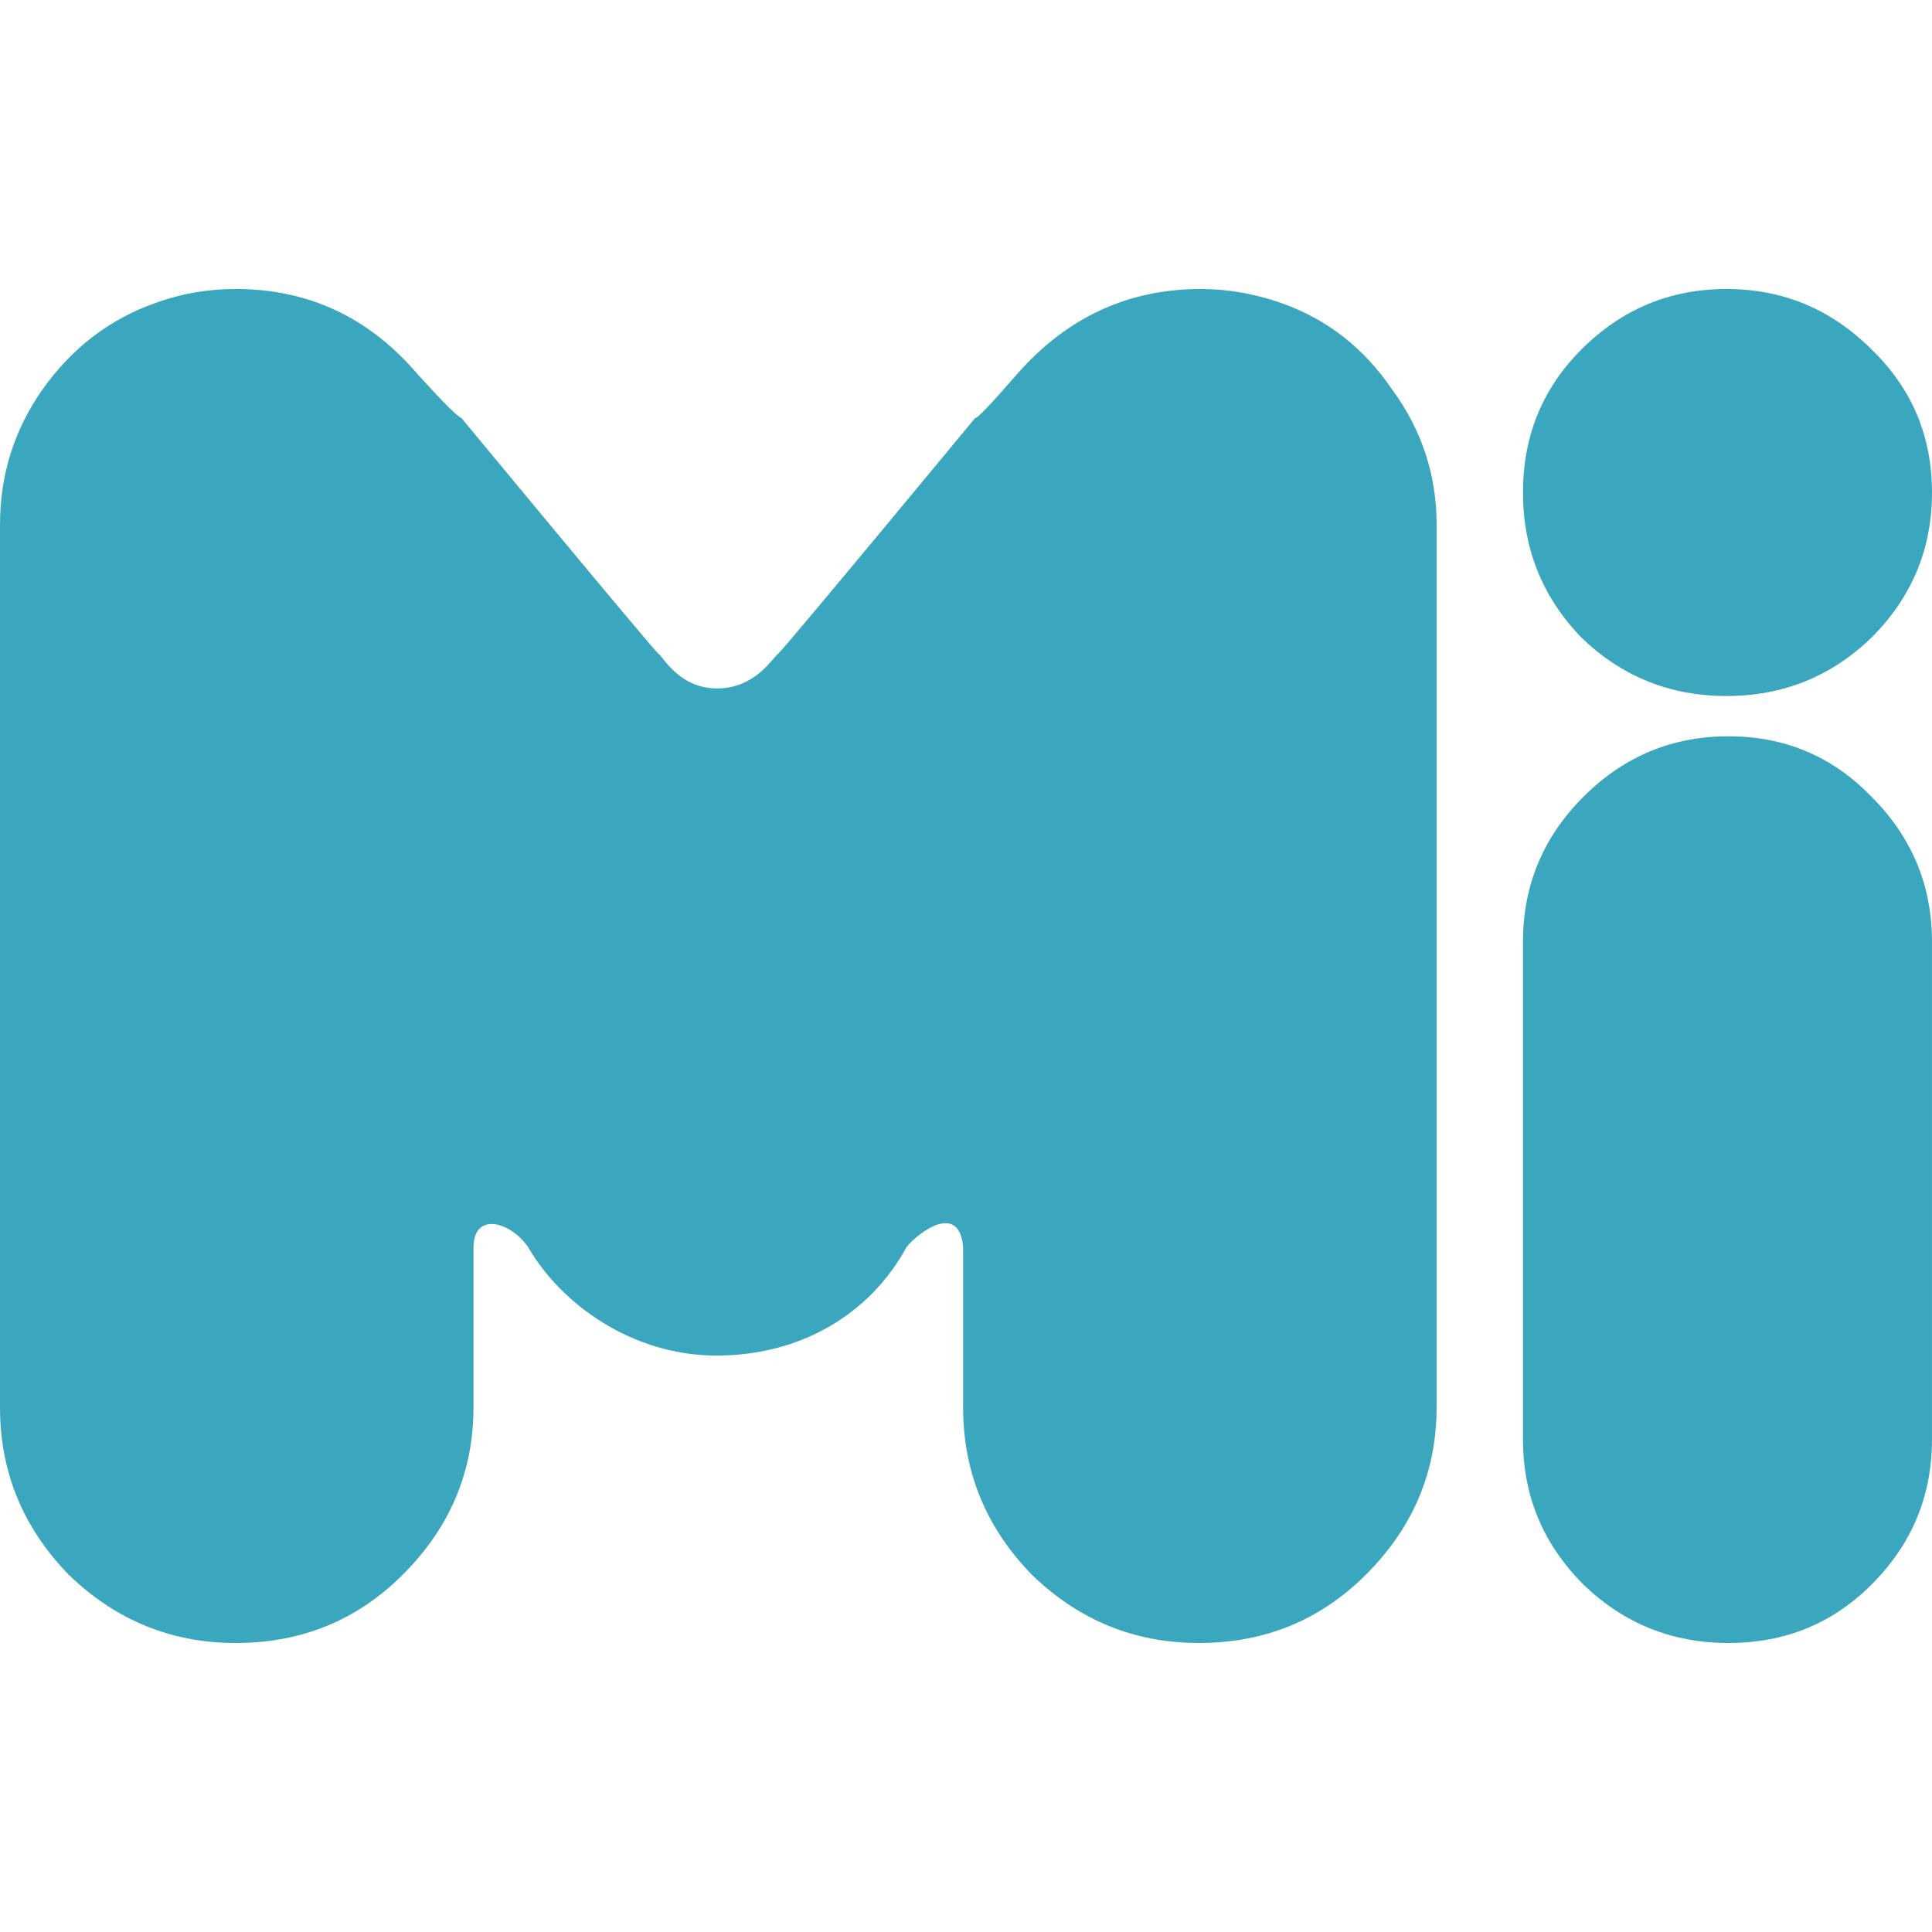
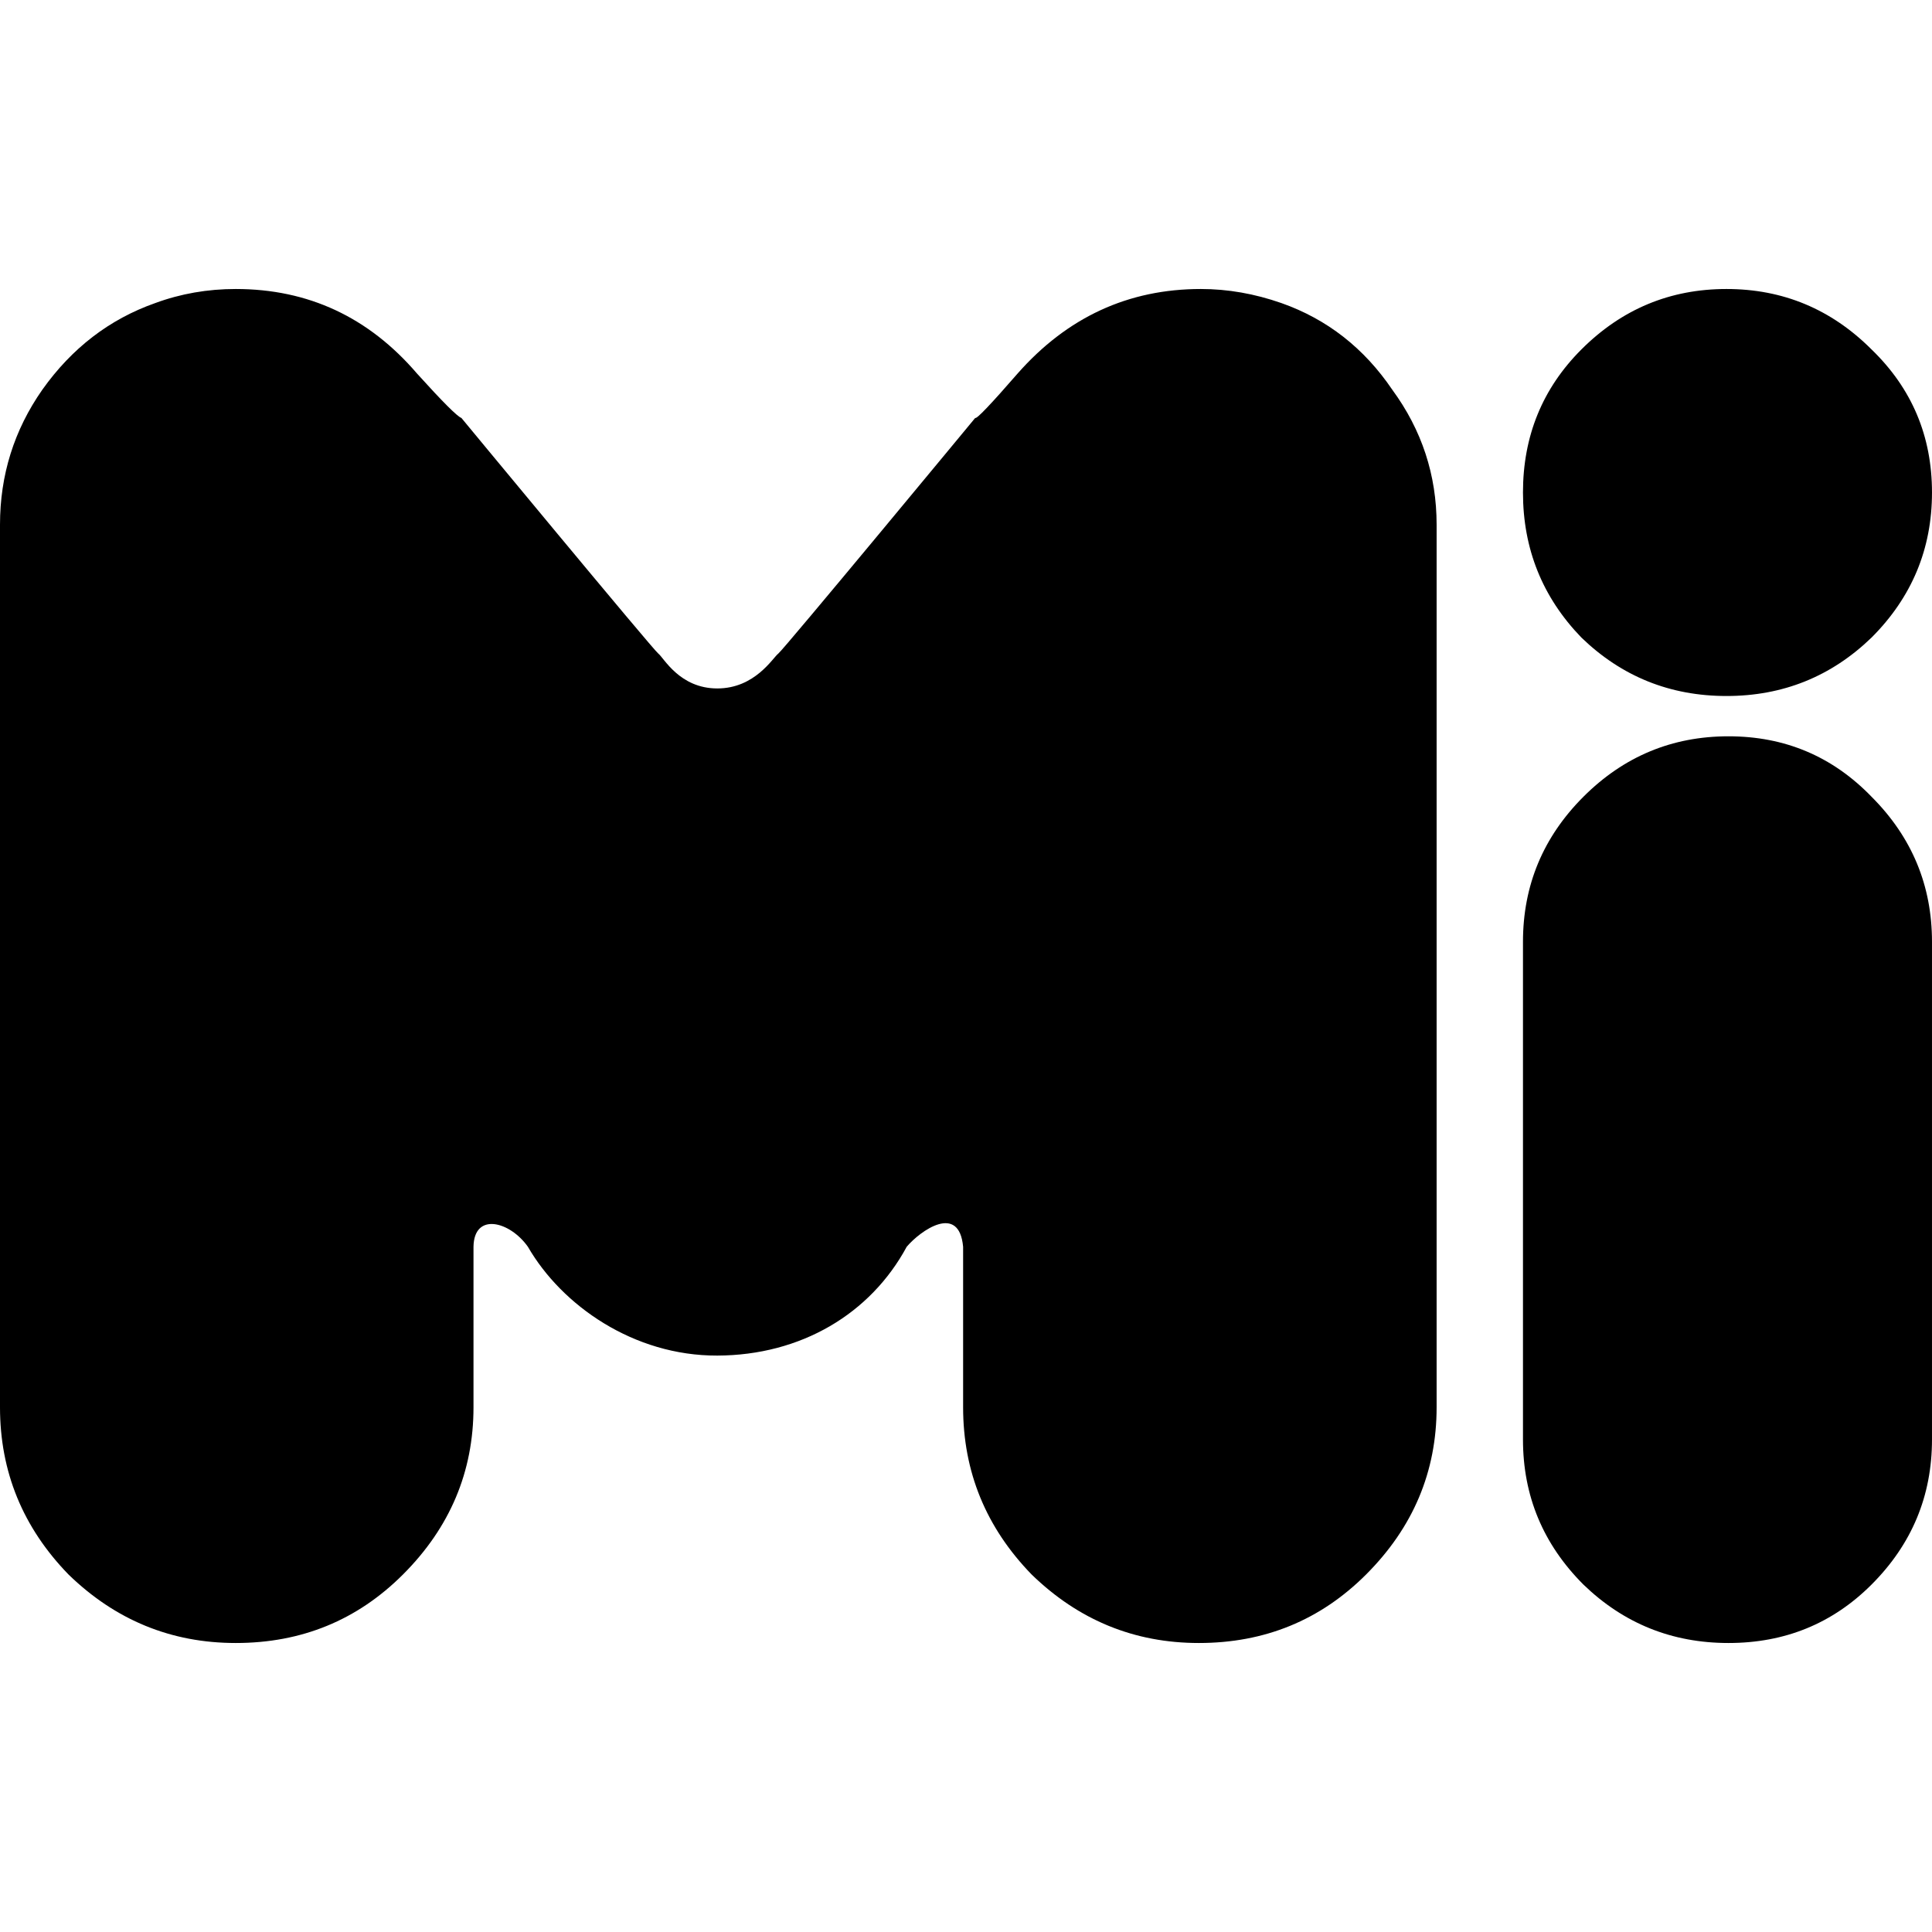
<svg xmlns="http://www.w3.org/2000/svg" width="512" height="512" viewBox="0 0 135.467 135.467" version="1.1" id="svg8">
  <defs id="defs2">
    </defs>
  <g id="layer1" transform="translate(-30.80909,-111.786)">
    <g id="g4502" transform="matrix(1.096096,0,0,1.096096,-2.960633,-44.02358)">
-       <g style="fill:#2fa1bb;fill-opacity:0.941" transform="translate(-1.3333333e-6,-1.3439941e-6)" id="g5125">
-         <g transform="matrix(0.9139133,0,0,0.9139133,7.971991,17.59576)" id="text4489" style="font-style:normal;font-variant:normal;font-weight:normal;font-stretch:normal;font-size:141.034px;line-height:476.695px;font-family:'OTADESIGN Rounded';-inkscape-font-specification:'OTADESIGN Rounded';letter-spacing:0px;word-spacing:0px;fill:#2fa1bb;fill-opacity:0.941;stroke:none;stroke-width:0.29px;stroke-linecap:butt;stroke-linejoin:miter;stroke-opacity:1" aria-label="Mi">
-           <path id="path5210" style="font-style:normal;font-variant:normal;font-weight:normal;font-stretch:normal;font-family:'OTADESIGN Rounded';-inkscape-font-specification:'OTADESIGN Rounded';fill:#2fa1bb;fill-opacity:0.941;stroke-width:0.29px" d="m 75.196,231.171 c -5.855,0.02 -10.885,-3.508 -13.257,-7.616 -1.267,-1.795 -3.772,-2.433 -3.808,0 v 11.233 c 0,4.513 -1.645,8.415 -4.936,11.706 -3.197,3.197 -7.099,4.795 -11.706,4.795 -4.513,0 -8.415,-1.598 -11.706,-4.795 -3.197,-3.291 -4.795,-7.193 -4.795,-11.706 v -61.773 c 0,-3.479 0.987,-6.629 2.962,-9.449 2.068,-2.915 4.701,-4.936 7.898,-6.064 1.786,-0.658 3.667,-0.987 5.641,-0.987 5.077,0 9.308,1.974 12.693,5.923 1.786,1.974 2.821,3.009 3.103,3.103 0,0 13.408,16.213 13.784,16.495 0.376,0.282 1.481,2.438 4.127,2.438 2.646,0 3.892,-2.156 4.268,-2.438 0.376,-0.282 13.784,-16.495 13.784,-16.495 0.094,0.094 1.081,-0.94 2.962,-3.103 3.479,-3.949 7.757,-5.923 12.834,-5.923 1.88,0 3.761,0.329 5.641,0.987 3.197,1.128 5.782,3.15 7.757,6.064 2.068,2.821 3.103,5.97 3.103,9.449 v 61.773 c 0,4.513 -1.645,8.415 -4.936,11.706 -3.197,3.197 -7.099,4.795 -11.706,4.795 -4.513,0 -8.415,-1.598 -11.706,-4.795 -3.197,-3.291 -4.795,-7.193 -4.795,-11.706 v -11.233 c -0.278,-3.066 -2.988,-1.134 -3.949,0 -2.539,4.701 -7.402,7.596 -13.257,7.616 z" />
-           <path id="path5212" style="font-style:normal;font-variant:normal;font-weight:normal;font-stretch:normal;font-family:'OTADESIGN Rounded';-inkscape-font-specification:'OTADESIGN Rounded';fill:#2fa1bb;fill-opacity:0.941;stroke-width:0.29px" d="m 145.835,185.004 q -5.923,0 -10.154,-4.09 -4.09,-4.231 -4.09,-10.154 0,-5.923 4.09,-10.013 4.231,-4.231 10.154,-4.231 5.923,0 10.154,4.231 4.231,4.09 4.231,10.013 0,5.923 -4.231,10.154 -4.231,4.09 -10.154,4.09 z m 0.141,2.821 q 5.923,0 10.013,4.231 4.231,4.231 4.231,10.154 v 34.835 q 0,5.923 -4.231,10.154 -4.09,4.09 -10.013,4.09 -5.923,0 -10.154,-4.09 -4.231,-4.231 -4.231,-10.154 v -34.835 q 0,-5.923 4.231,-10.154 4.231,-4.231 10.154,-4.231 z" />
+       <g style="fill:#000000;fill-opacity:1" transform="translate(-1.3333333e-6,-1.3439941e-6)" id="g5125">
+         <g transform="matrix(0.9139133,0,0,0.9139133,7.971991,17.59576)" id="text4489" style="font-style:normal;font-variant:normal;font-weight:normal;font-stretch:normal;font-size:141.034px;line-height:476.695px;font-family:'OTADESIGN Rounded';-inkscape-font-specification:'OTADESIGN Rounded';letter-spacing:0px;word-spacing:0px;fill:#000000;fill-opacity:1;stroke:none;stroke-width:0.29px;stroke-linecap:butt;stroke-linejoin:miter;stroke-opacity:1" aria-label="Mi">
+           <path style="font-style:normal;font-variant:normal;font-weight:normal;font-stretch:normal;font-family:'OTADESIGN Rounded';-inkscape-font-specification:'OTADESIGN Rounded';fill:#000000;fill-opacity:1;stroke-width:1.096px" d="M 62.475 76.586 C 54.999 76.586 47.879 77.832 41.115 80.324 C 29.012 84.596 19.044 92.25 11.213 103.285 C 3.737 113.965 0 125.889 0 139.061 L 0 372.939 C 0 390.026 6.051 404.799 18.154 417.258 C 30.614 429.361 45.388 435.414 62.475 435.414 C 79.918 435.414 94.69 429.361 106.793 417.258 C 119.252 404.799 125.482 390.026 125.482 372.939 L 125.482 330.408 C 125.617 321.197 135.105 323.614 139.9 330.408 C 148.881 345.962 167.923 359.321 190.092 359.244 C 212.261 359.168 230.674 348.207 240.285 330.408 C 243.925 326.116 254.184 318.801 255.236 330.408 L 255.236 372.939 C 255.236 390.026 261.287 404.799 273.391 417.258 C 285.85 429.361 300.624 435.414 317.711 435.414 C 335.154 435.414 349.926 429.361 362.029 417.258 C 374.489 404.799 380.719 390.026 380.719 372.939 L 380.719 139.061 C 380.719 125.889 376.804 113.965 368.973 103.285 C 361.497 92.25 351.707 84.596 339.604 80.324 C 332.484 77.832 325.364 76.586 318.244 76.586 C 299.021 76.586 282.825 84.063 269.654 99.014 C 262.535 107.201 258.795 111.118 258.439 110.762 C 258.439 110.762 207.676 172.145 206.252 173.213 C 204.828 174.281 200.111 182.445 190.092 182.445 C 180.073 182.445 175.891 174.281 174.467 173.213 C 173.043 172.145 122.279 110.762 122.279 110.762 C 121.211 110.406 117.295 106.489 110.531 99.014 C 97.716 84.063 81.697 76.586 62.475 76.586 z M 457.535 76.586 C 442.584 76.586 429.769 81.926 419.09 92.605 C 408.766 102.929 403.605 115.566 403.605 130.518 C 403.605 145.469 408.766 158.284 419.09 168.963 C 429.769 179.286 442.584 184.449 457.535 184.449 C 472.486 184.449 485.301 179.286 495.98 168.963 C 506.66 158.284 512 145.469 512 130.518 C 512 115.566 506.66 102.929 495.98 92.605 C 485.301 81.926 472.486 76.586 457.535 76.586 z M 458.068 195.127 C 443.117 195.127 430.302 200.467 419.623 211.146 C 408.944 221.826 403.605 234.641 403.605 249.592 L 403.605 381.482 C 403.605 396.434 408.944 409.248 419.623 419.928 C 430.302 430.251 443.117 435.414 458.068 435.414 C 473.019 435.414 485.657 430.251 495.98 419.928 C 506.66 409.248 512 396.434 512 381.482 L 512 249.592 C 512 234.641 506.66 221.826 495.98 211.146 C 485.657 200.467 473.019 195.127 458.068 195.127 z " transform="matrix(0.2641246,0,0,0.2641246,24.98826,136.2863)" id="path5210" />
        </g>
      </g>
    </g>
  </g>
</svg>
